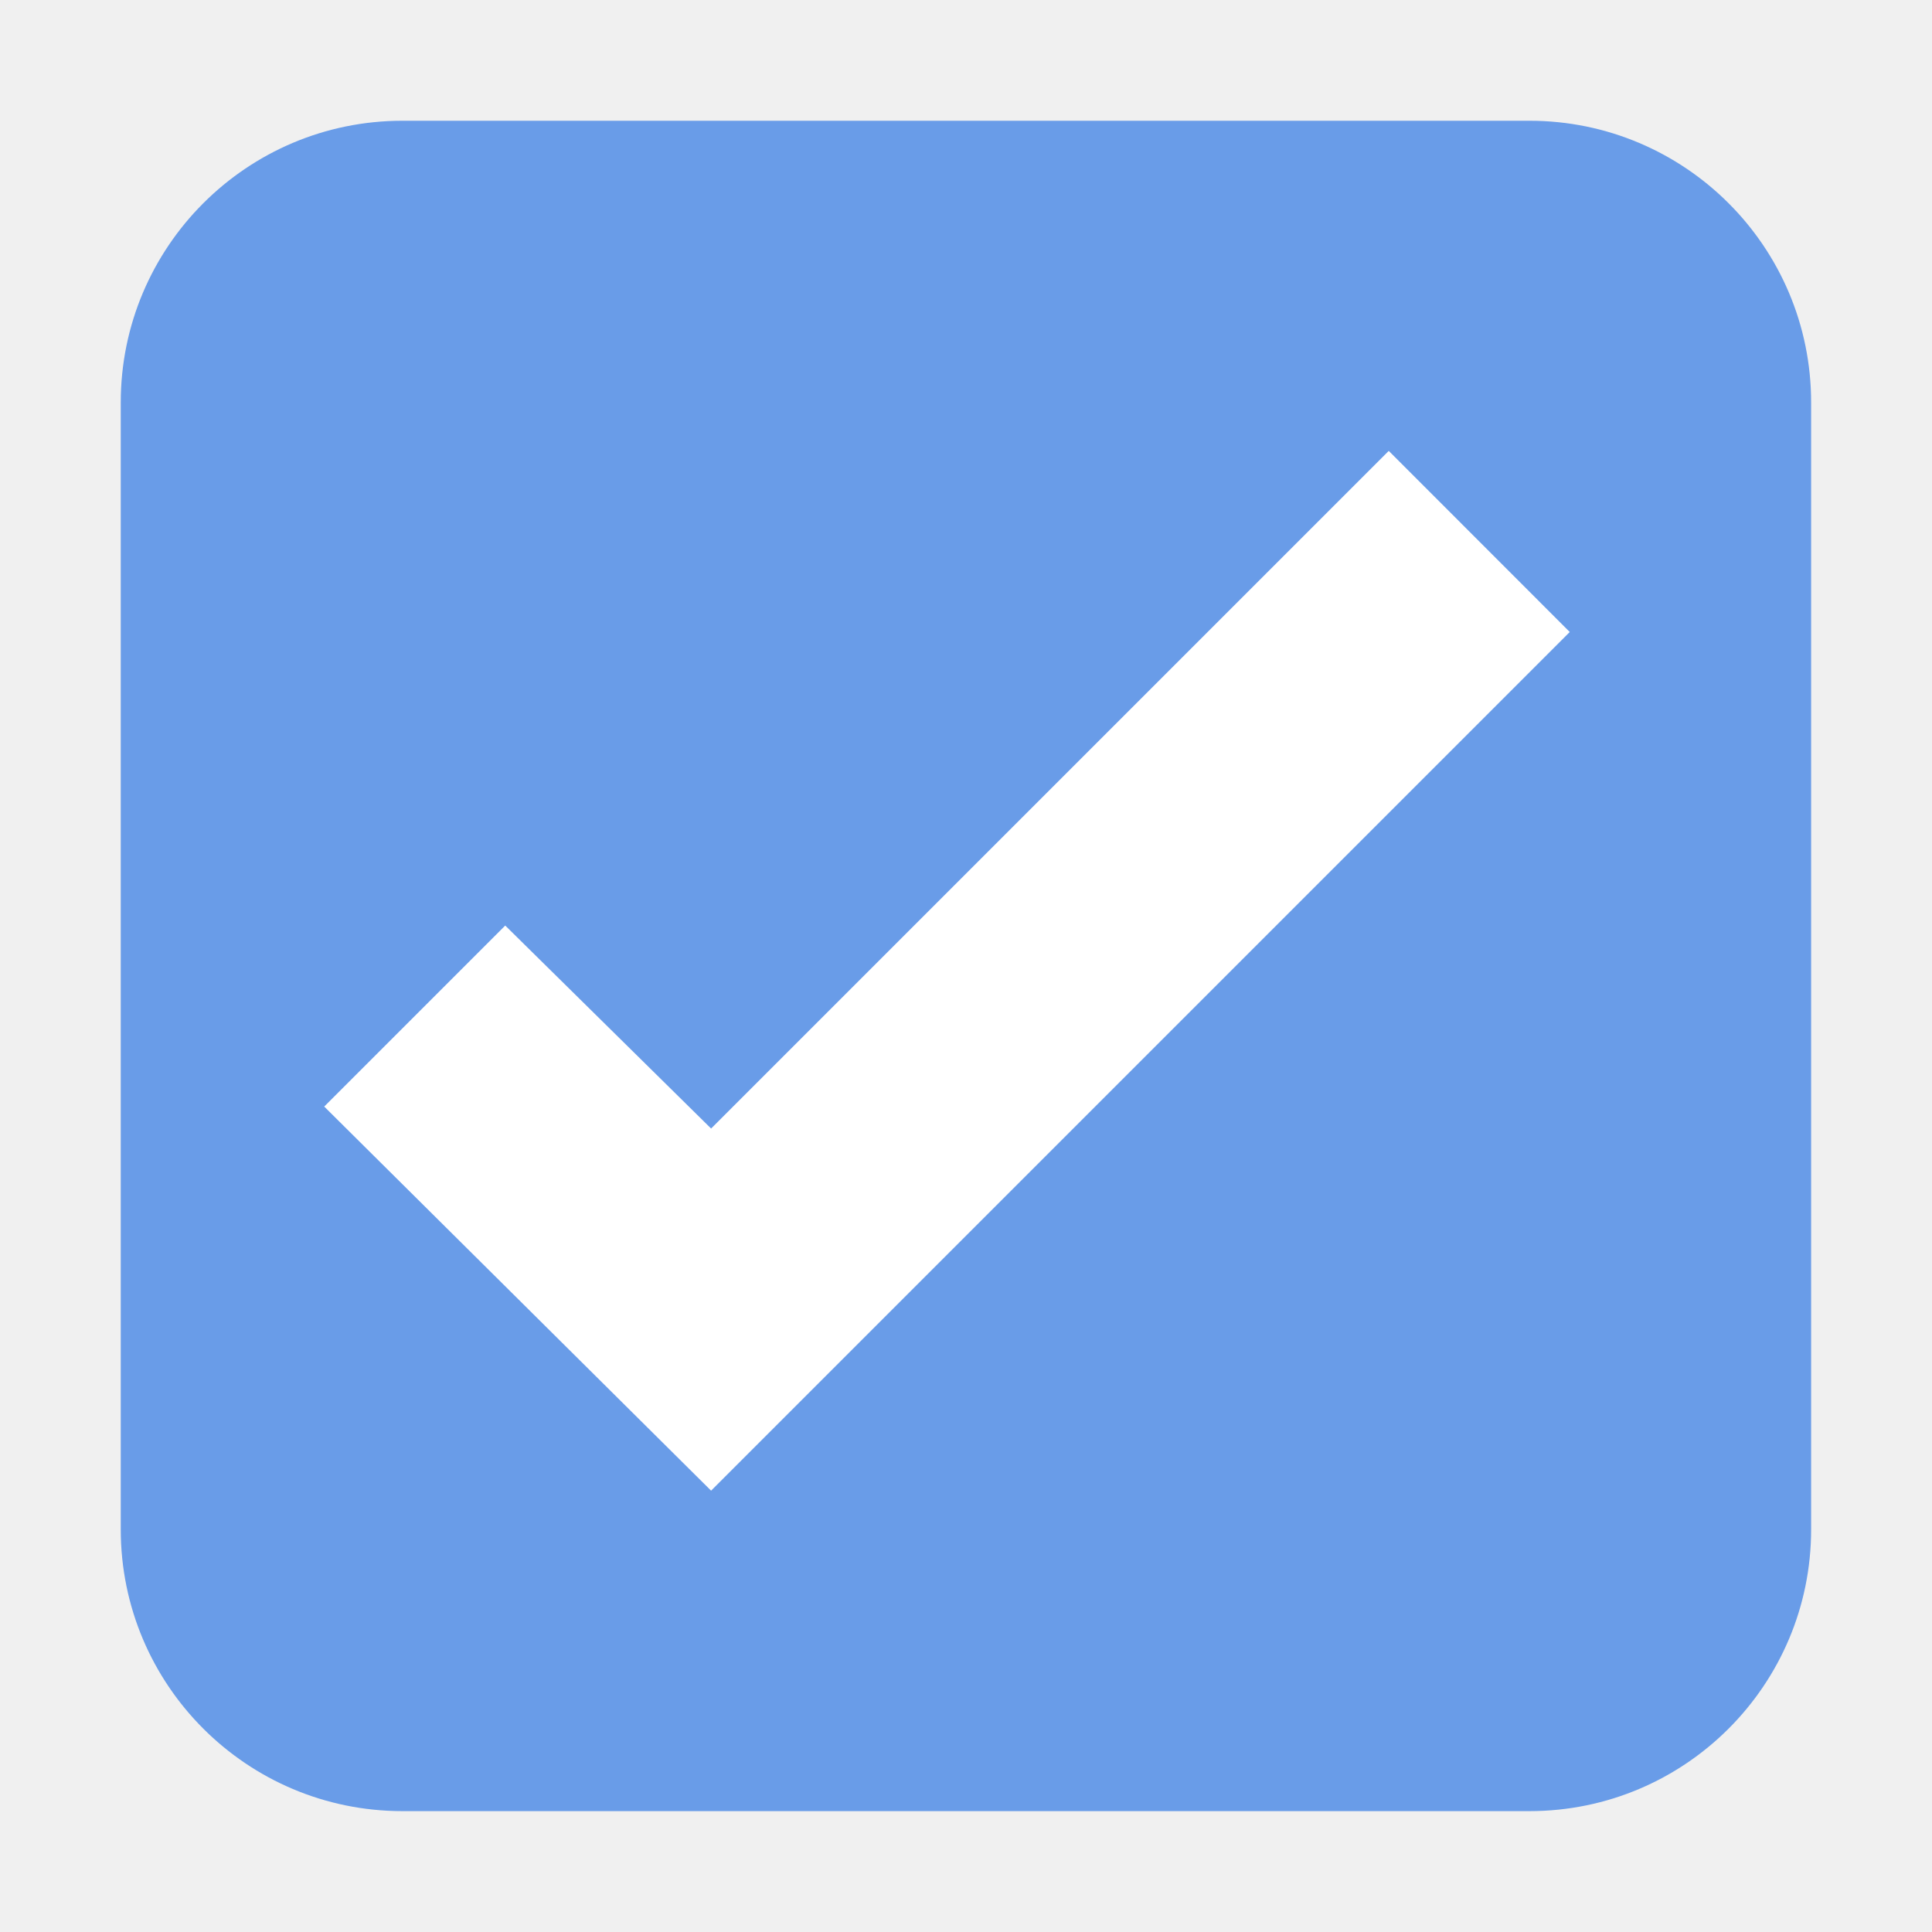
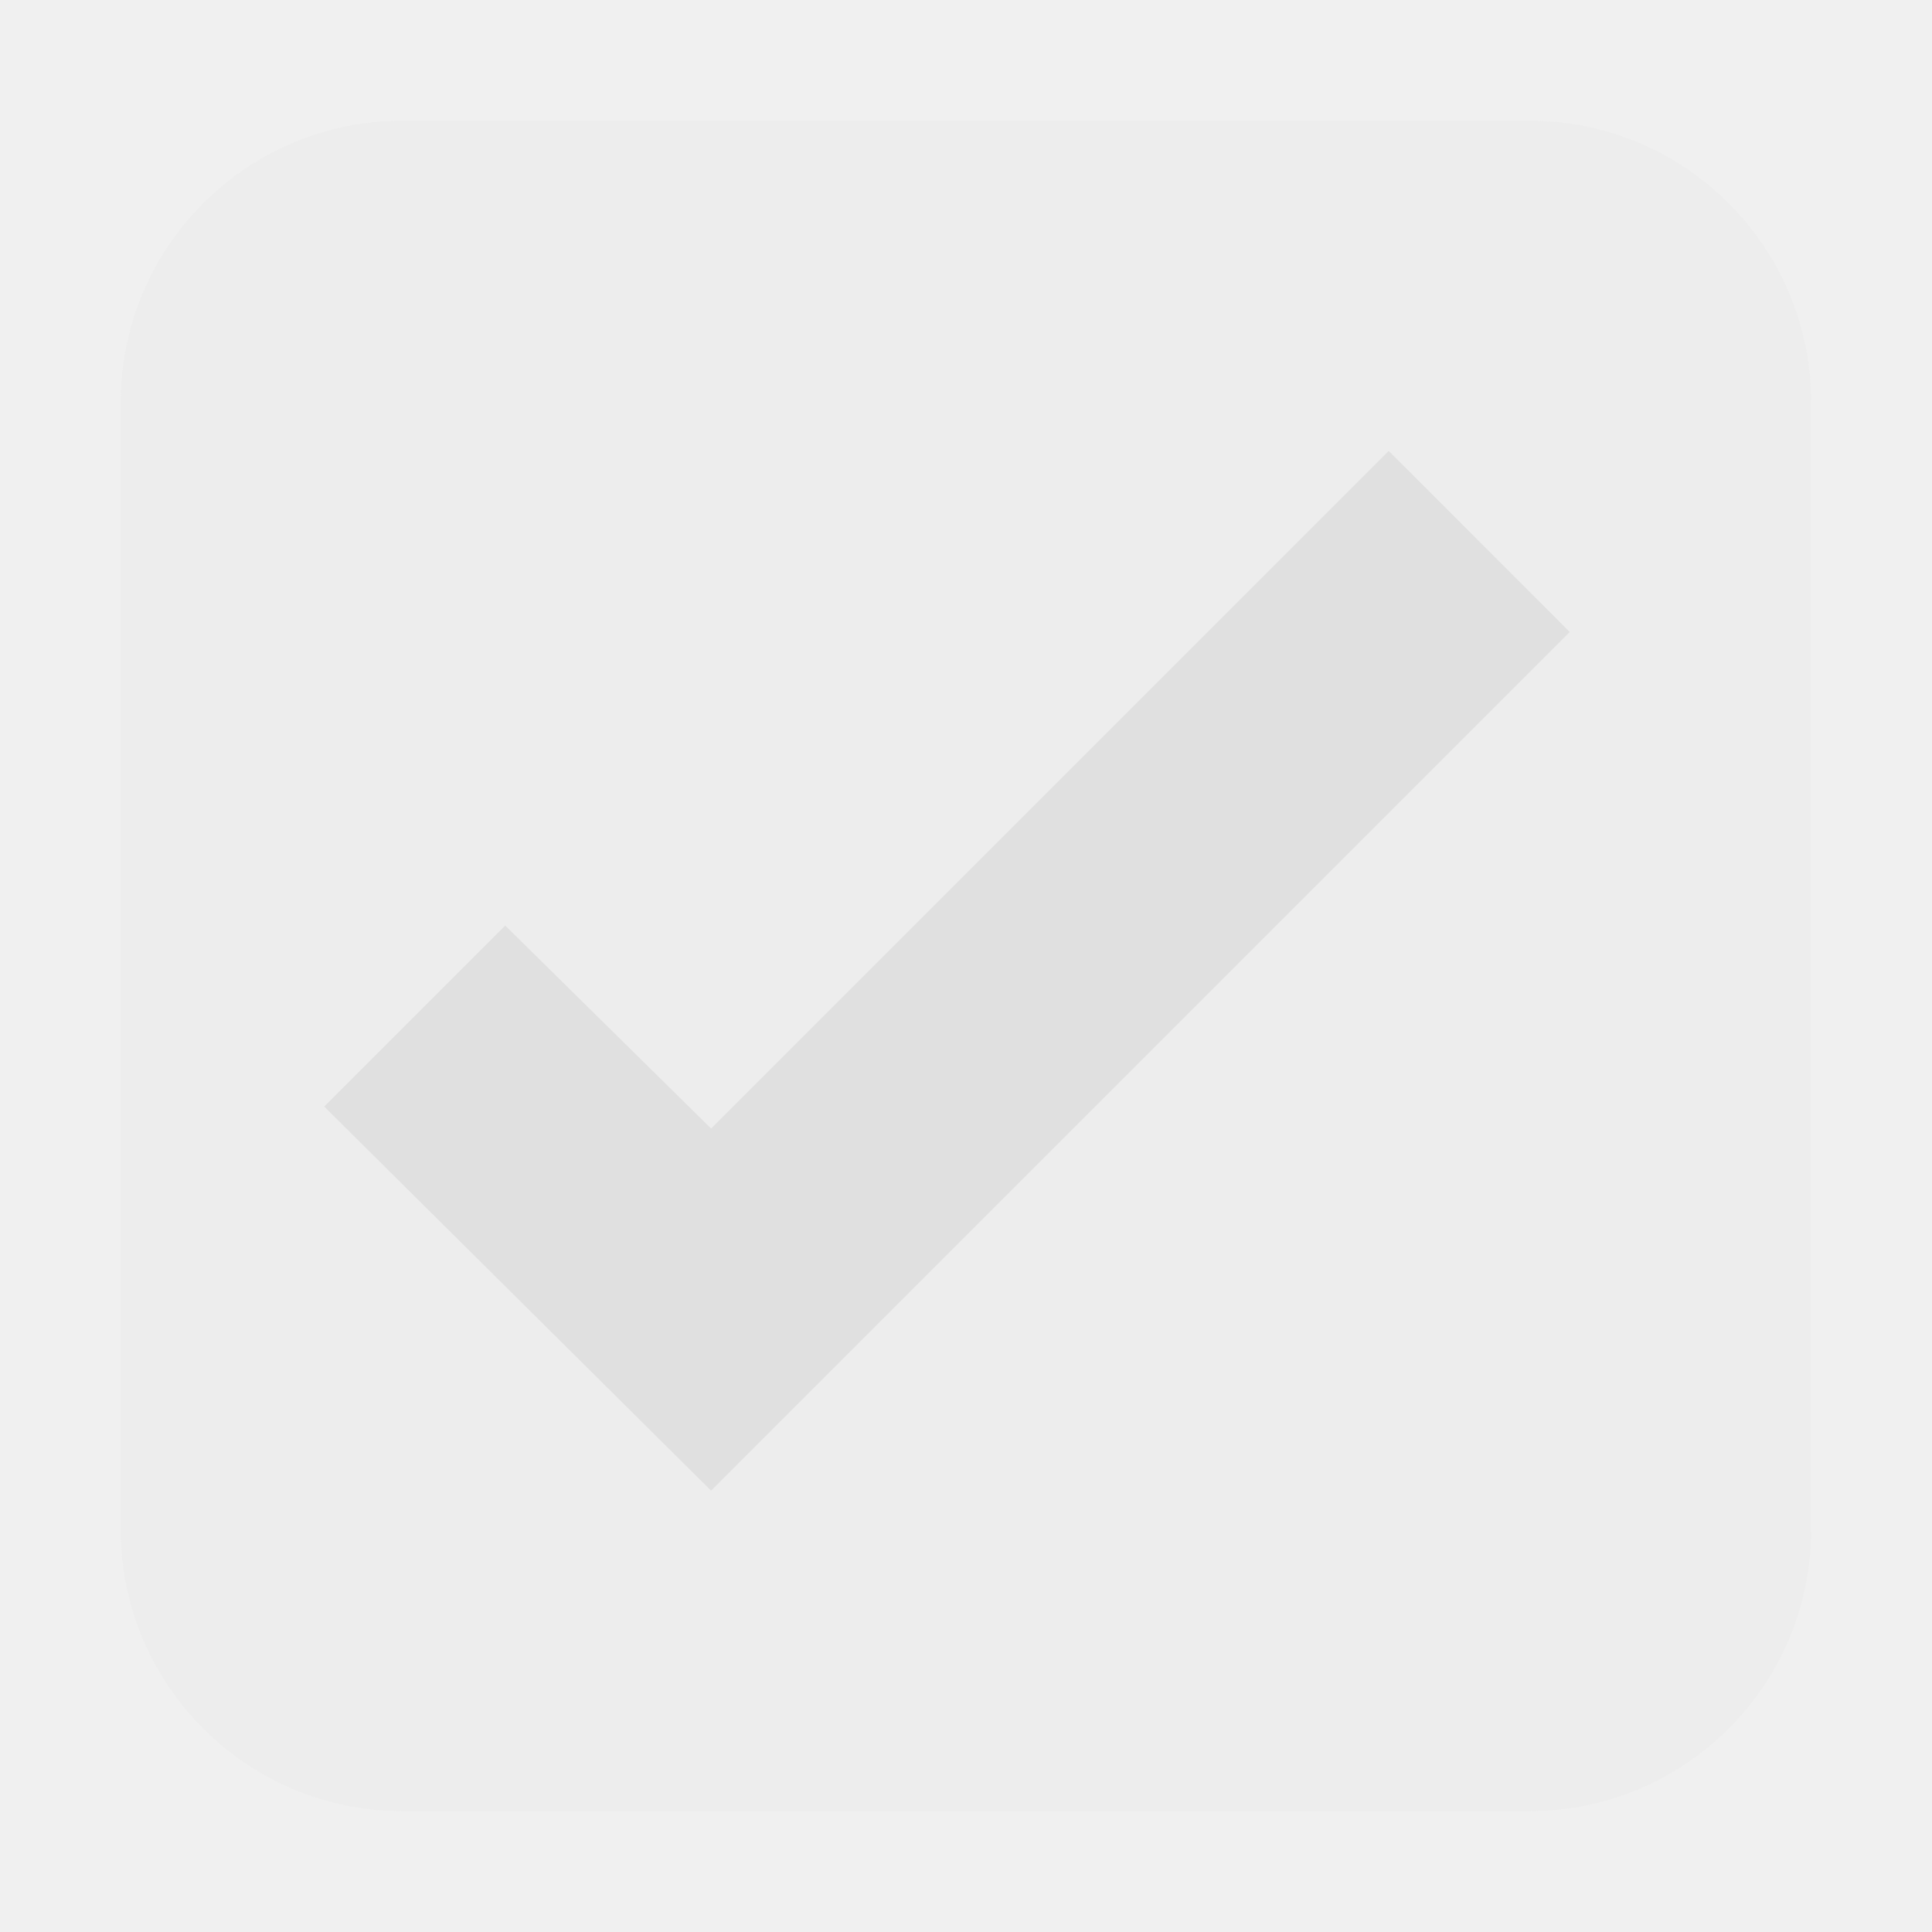
<svg xmlns="http://www.w3.org/2000/svg" height="16" viewBox="0 0 16 16" width="16">
-   <path d="m3.333 1c-1.289 0-2.333 1.045-2.333 2.333v9.333c0 1.289 1.045 2.333 2.333 2.333h9.333c1.289 0 2.333-1.045 2.333-2.333v-9.333c0-1.289-1.045-2.333-2.333-2.333z" fill="#699ce8" stroke-width="1.167" />
-   <path d="m11.501 3.734-5.612 5.612-1.705-1.681-1.499 1.499 3.204 3.181 7.111-7.111z" fill="#fff" stroke-width="1.06" />
+   <g fill="#e0e0e0">
+     <path d="m3.333 1c-1.289 0-2.333 1.045-2.333 2.333v9.333c0 1.289 1.045 2.333 2.333 2.333h9.333c1.289 0 2.333-1.045 2.333-2.333v-9.333c0-1.289-1.045-2.333-2.333-2.333z" fill-opacity=".188" stroke-width="1.167" />
+     <path d="m11.501 3.734-5.612 5.612-1.705-1.681-1.499 1.499 3.204 3.181 7.111-7.111z" stroke-width="1.06" />
+   </g>
</svg>
